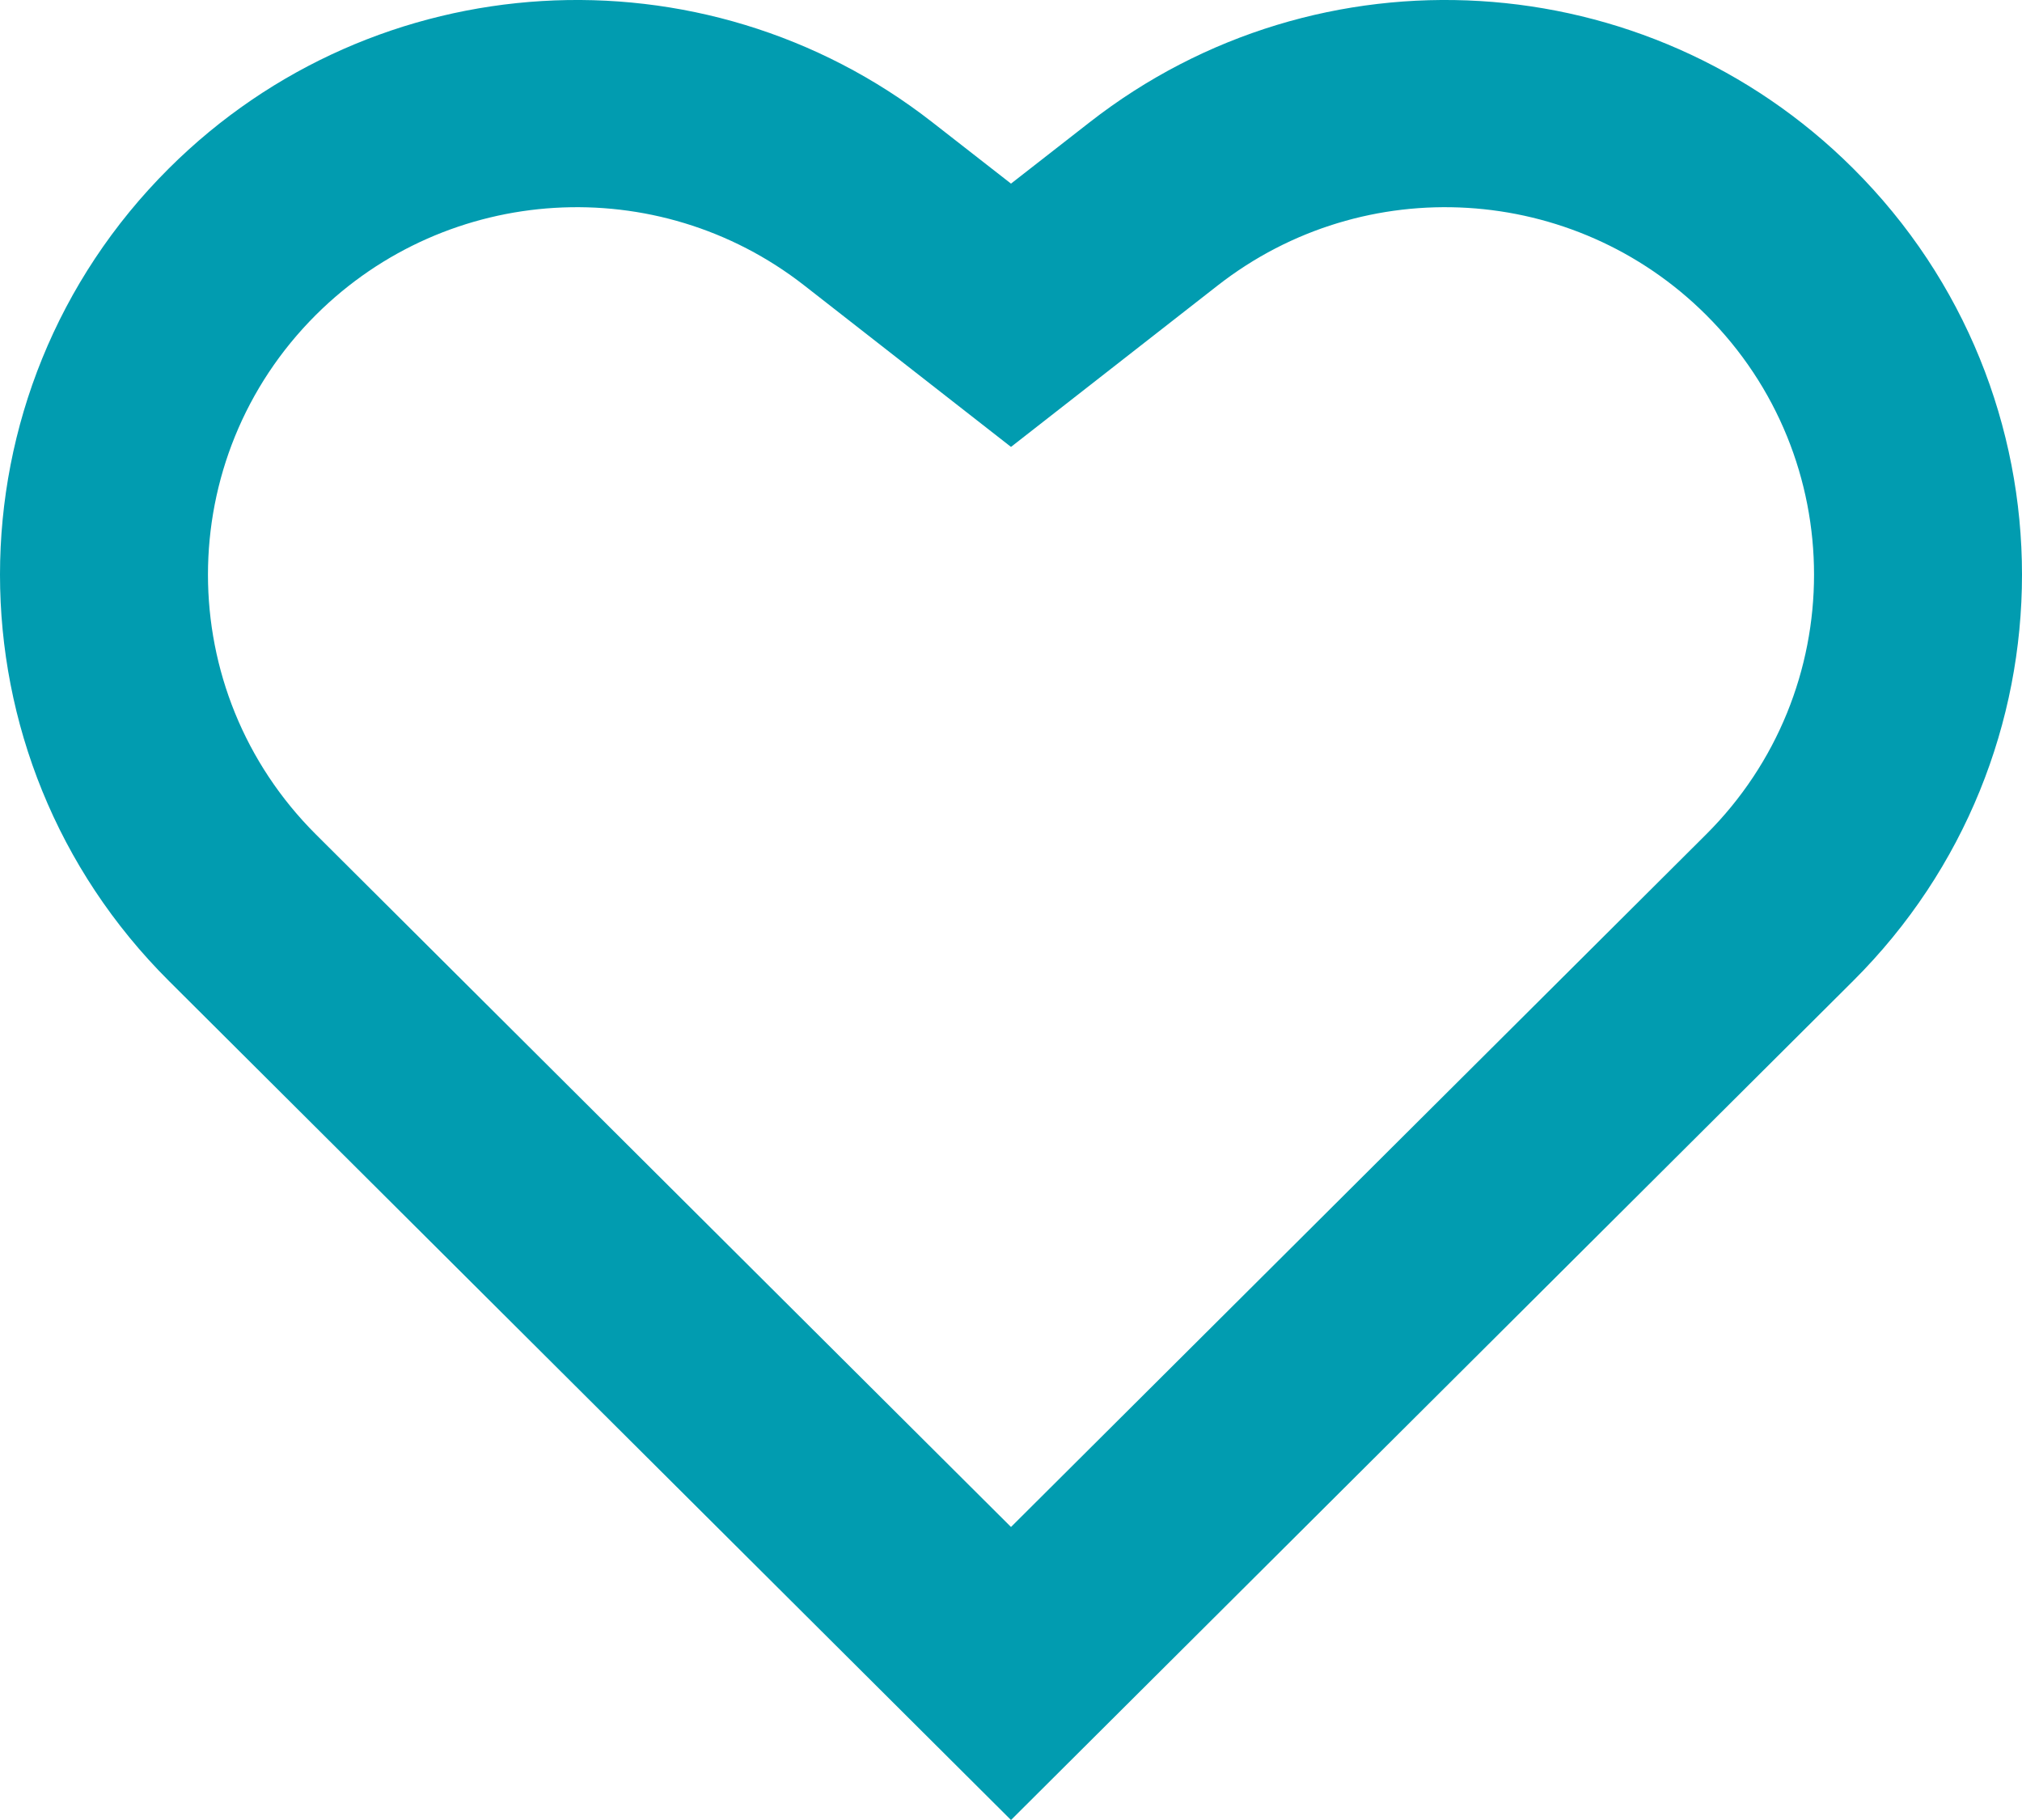
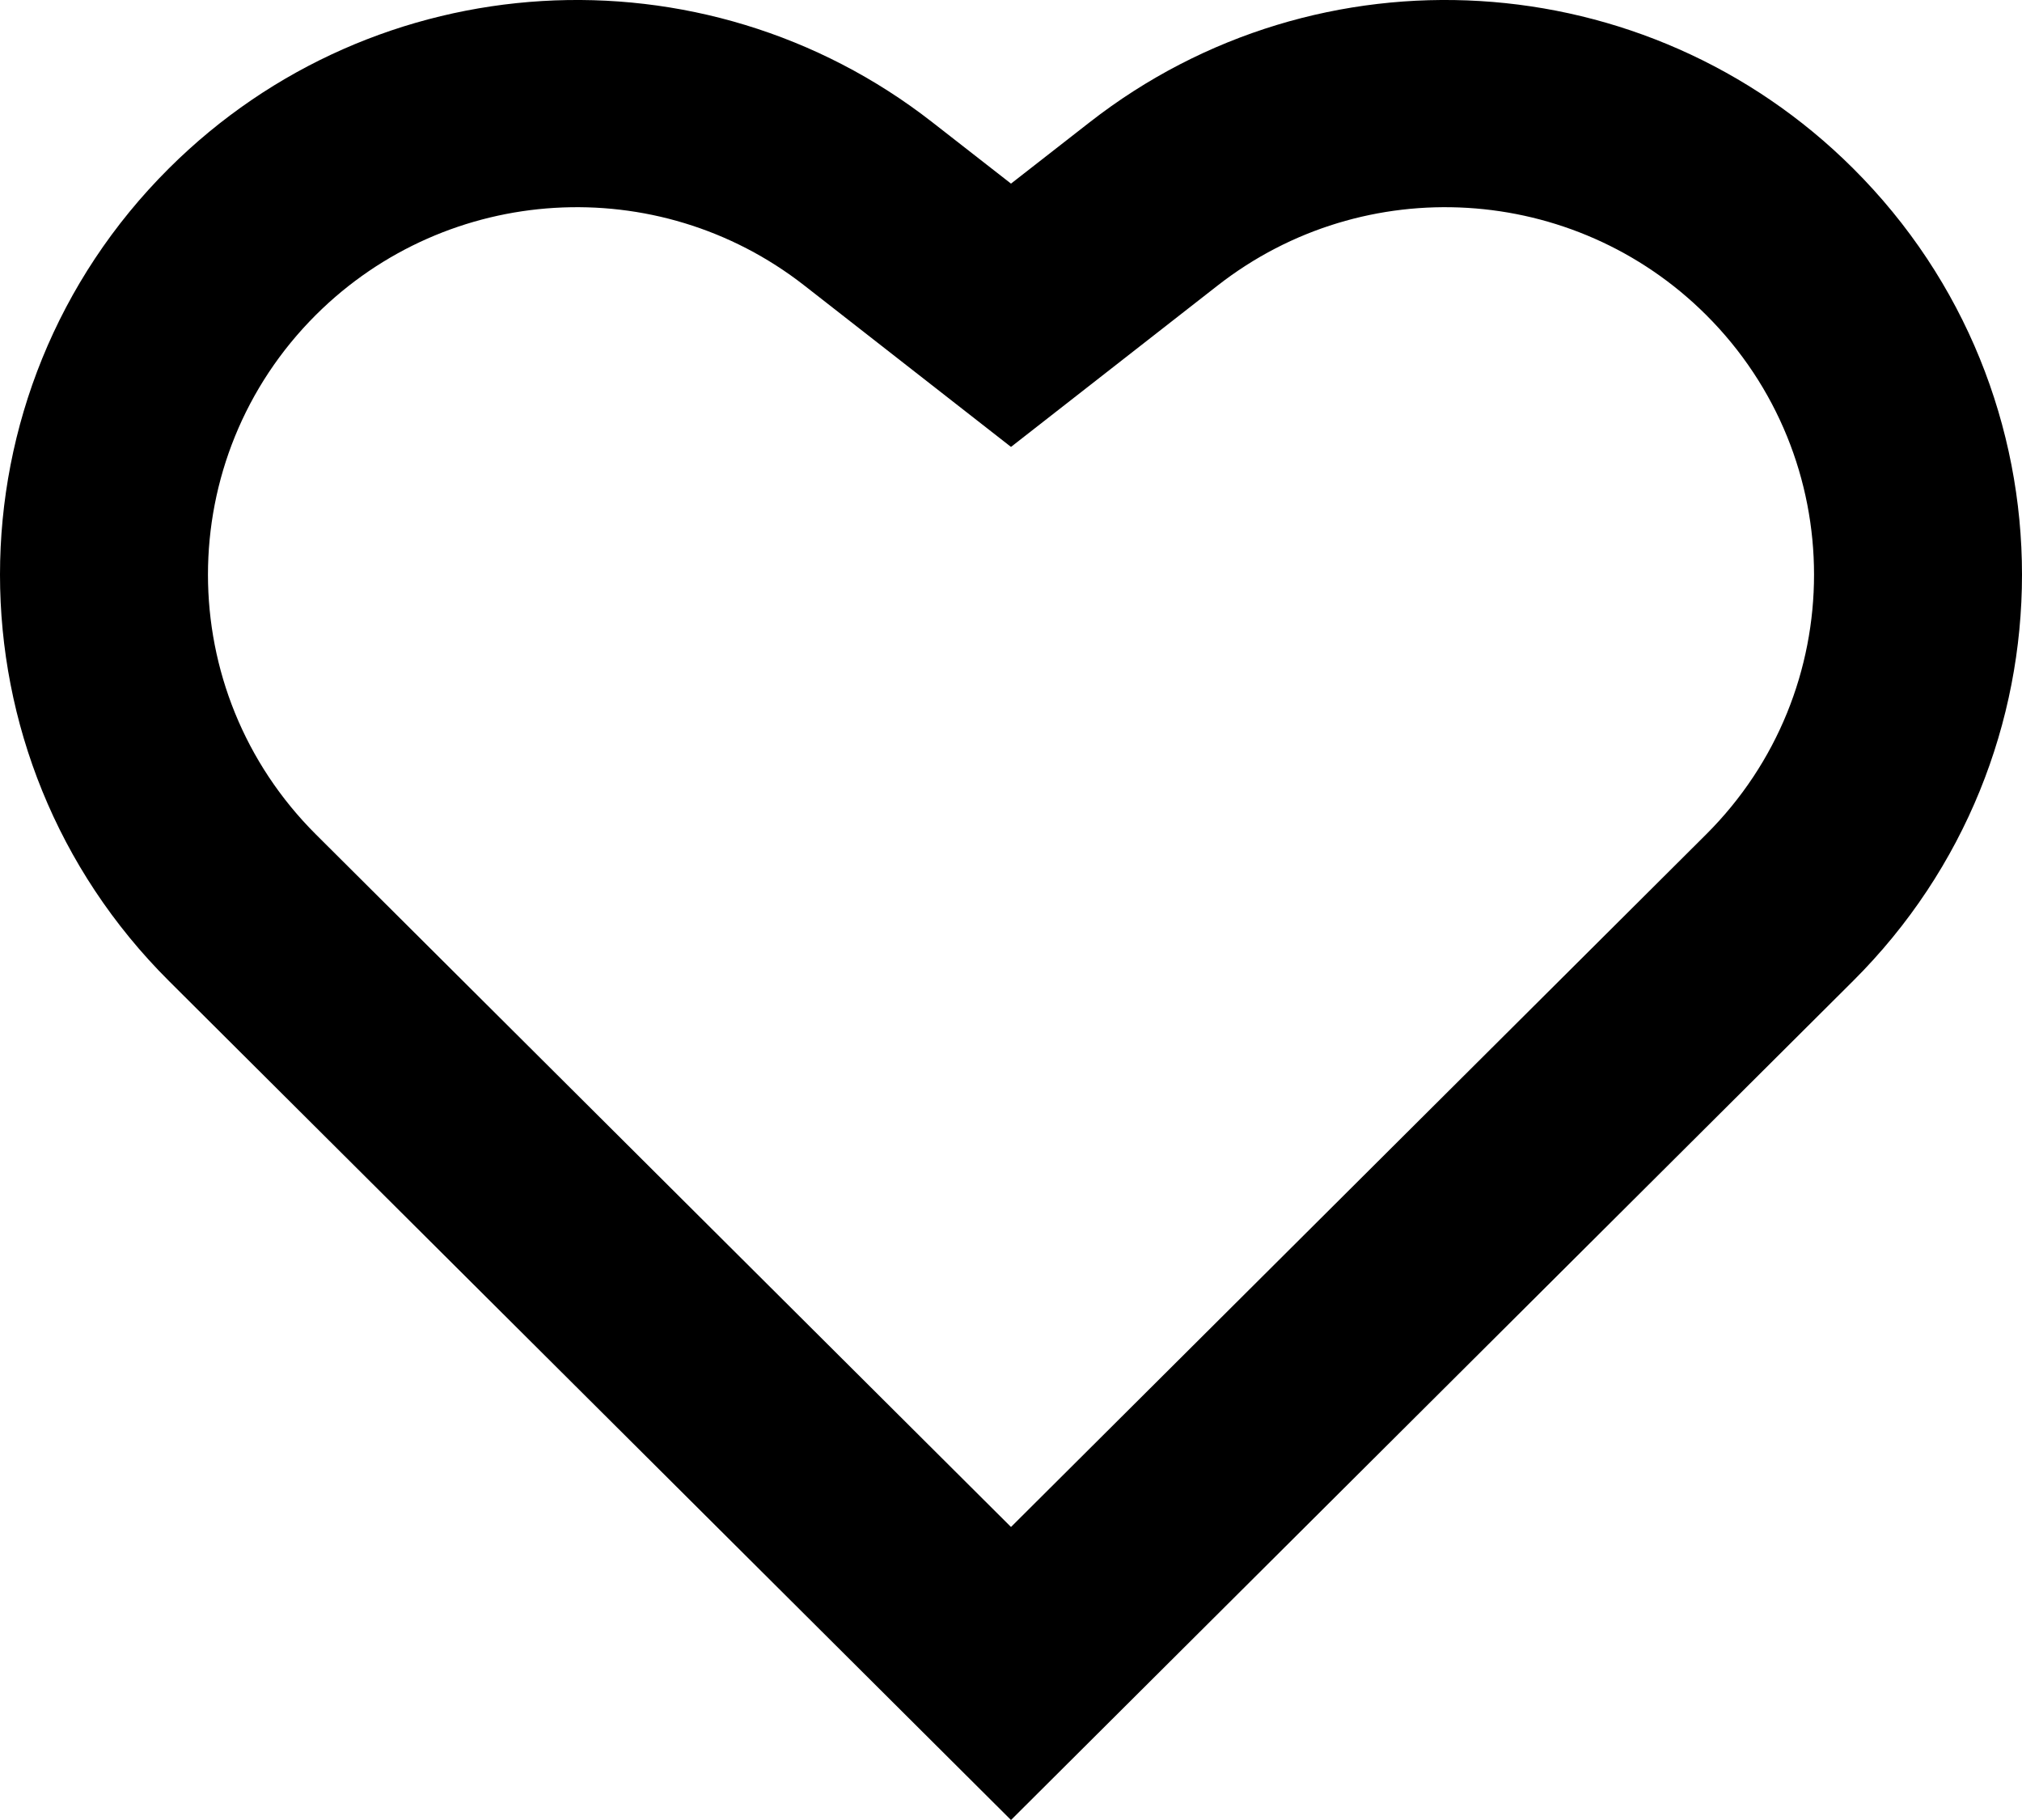
- <svg xmlns="http://www.w3.org/2000/svg" width="20" height="18" viewBox="0 0 20 18" fill="none">
-   <path fill-rule="evenodd" clip-rule="evenodd" d="M10 1.816L9.223 1.21C6.953 -0.563 3.711 -0.368 1.671 1.665C-0.557 3.884 -0.557 7.483 1.671 9.702L10 18L18.329 9.702C20.557 7.483 20.557 3.884 18.329 1.665C16.289 -0.368 13.047 -0.563 10.777 1.21L10 1.816ZM10 15.102L16.875 8.253C18.299 6.834 18.299 4.533 16.875 3.114C15.57 1.814 13.497 1.689 12.045 2.823L10 4.42L7.955 2.823C6.503 1.689 4.43 1.814 3.125 3.114C1.701 4.533 1.701 6.834 3.125 8.253L10 15.102Z" fill="#019CB0" />
+ <svg xmlns="http://www.w3.org/2000/svg" width="20" height="18" viewBox="0 0 20 18">
+   <path fill-rule="evenodd" clip-rule="evenodd" d="M10 1.816L9.223 1.21C6.953 -0.563 3.711 -0.368 1.671 1.665C-0.557 3.884 -0.557 7.483 1.671 9.702L10 18L18.329 9.702C20.557 7.483 20.557 3.884 18.329 1.665C16.289 -0.368 13.047 -0.563 10.777 1.21L10 1.816ZM10 15.102L16.875 8.253C18.299 6.834 18.299 4.533 16.875 3.114C15.57 1.814 13.497 1.689 12.045 2.823L10 4.42L7.955 2.823C6.503 1.689 4.43 1.814 3.125 3.114C1.701 4.533 1.701 6.834 3.125 8.253L10 15.102Z" />
</svg>
